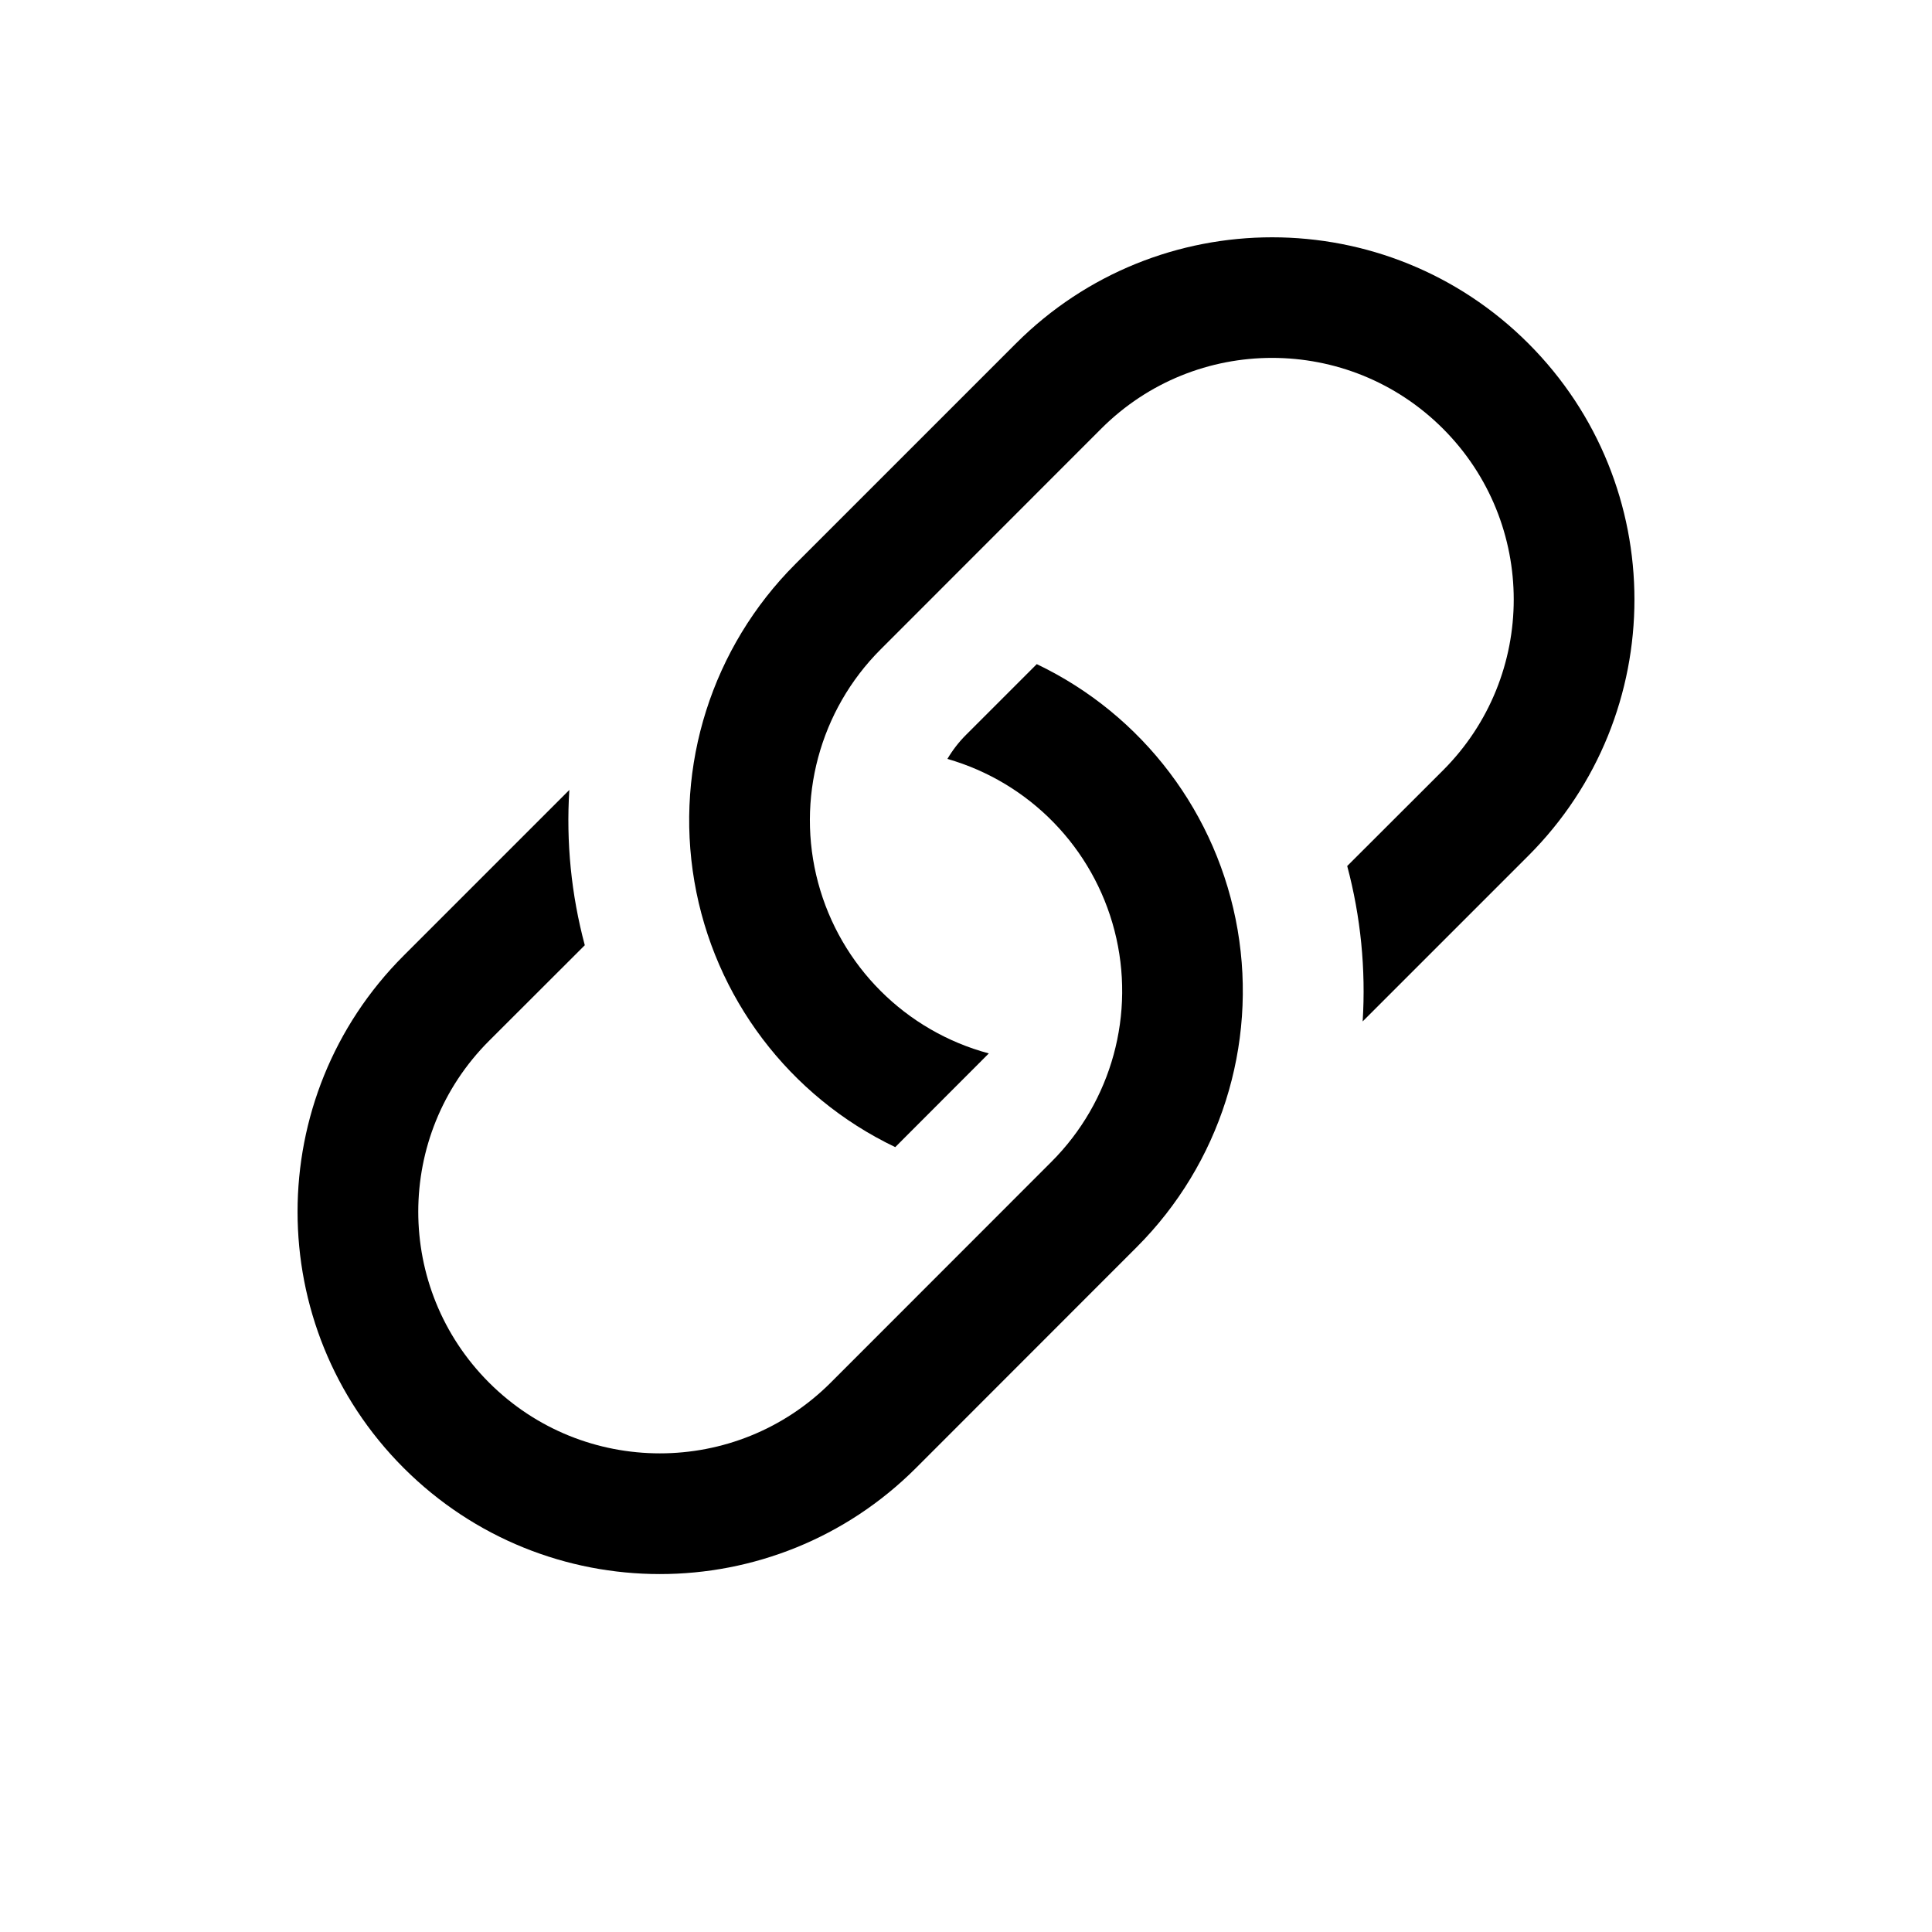
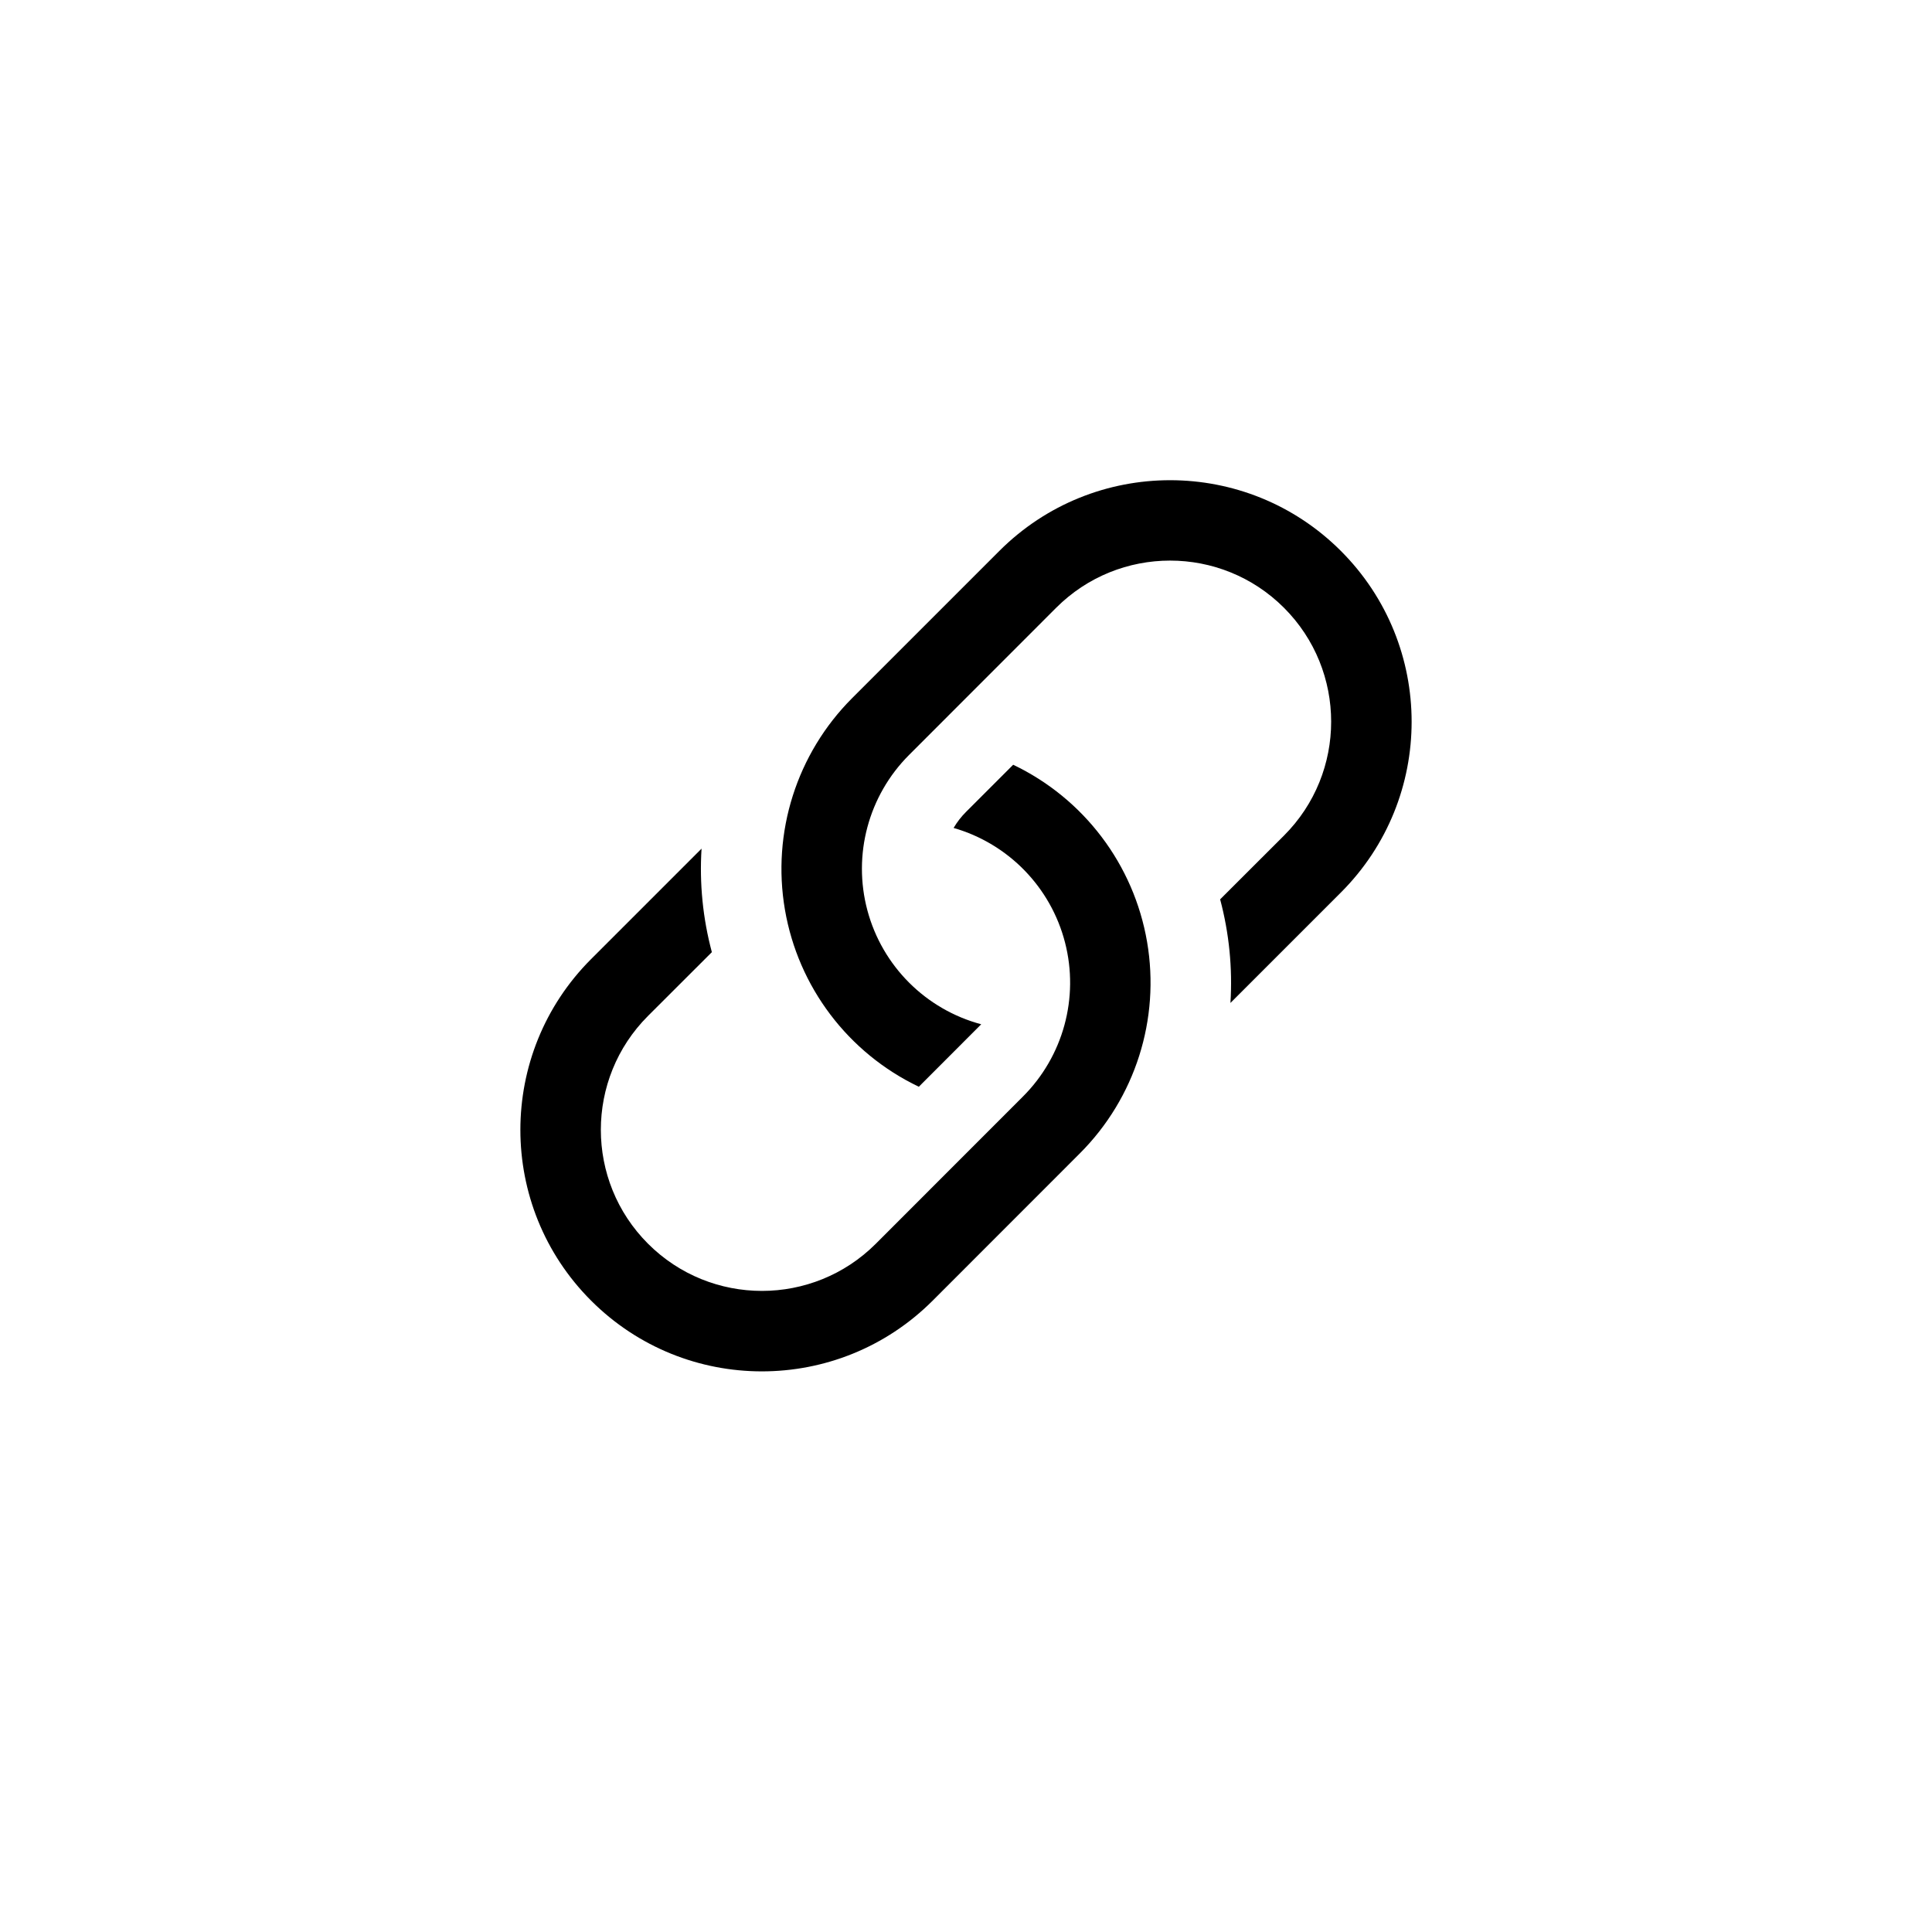
- <svg xmlns="http://www.w3.org/2000/svg" width="16" height="16" fill="currentColor" class="bi bi-link-45deg" viewBox="0 0 16 16">
+ <svg xmlns="http://www.w3.org/2000/svg" fill="currentColor" class="bi bi-link-45deg" viewBox="-4 -4 24 24" stroke-width="0.5" stroke-linejoin="round">
  <path d="M4.715 6.542 3.343 7.914a3 3 0 1 0 4.243 4.243l1.828-1.829A3 3 0 0 0 8.586 5.5L8 6.086a1 1 0 0 0-.154.199 2 2 0 0 1 .861 3.337L6.88 11.45a2 2 0 1 1-2.83-2.83l.793-.792a4 4 0 0 1-.128-1.287z" />
  <path d="M6.586 4.672A3 3 0 0 0 7.414 9.5l.775-.776a2 2 0 0 1-.896-3.346L9.12 3.55a2 2 0 1 1 2.83 2.83l-.793.792c.112.42.155.855.128 1.287l1.372-1.372a3 3 0 1 0-4.243-4.243z" />
</svg>
